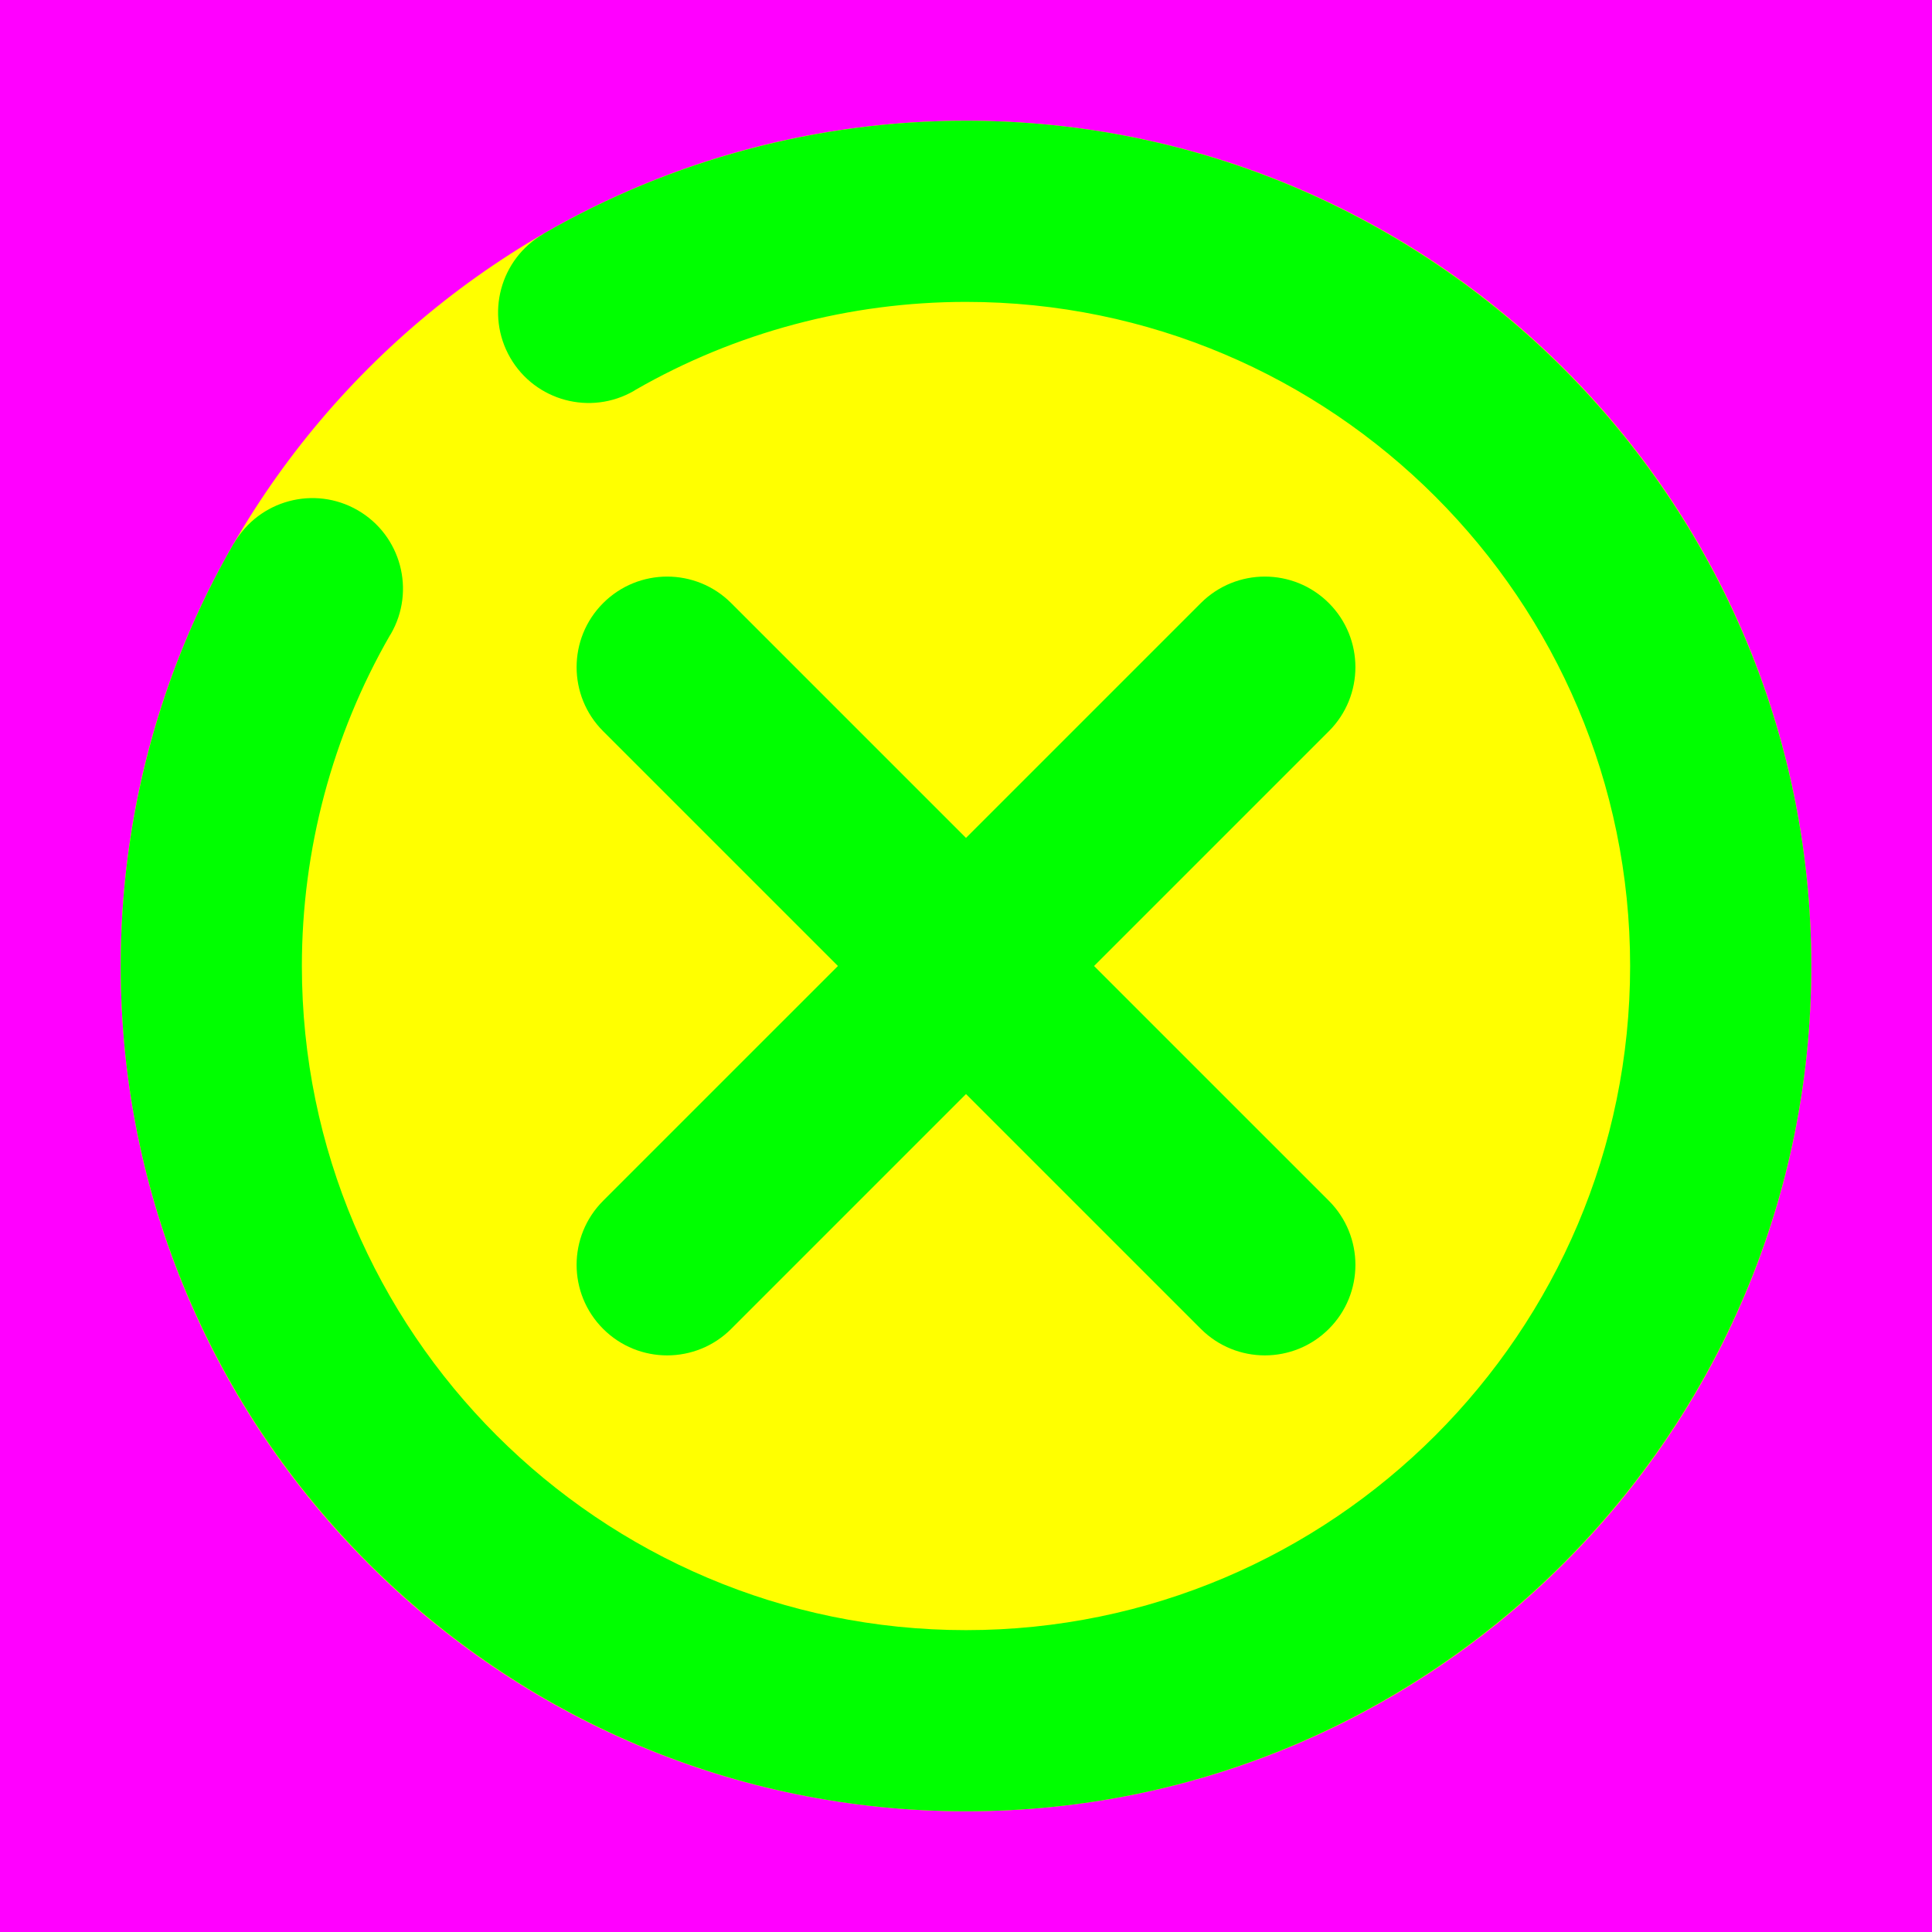
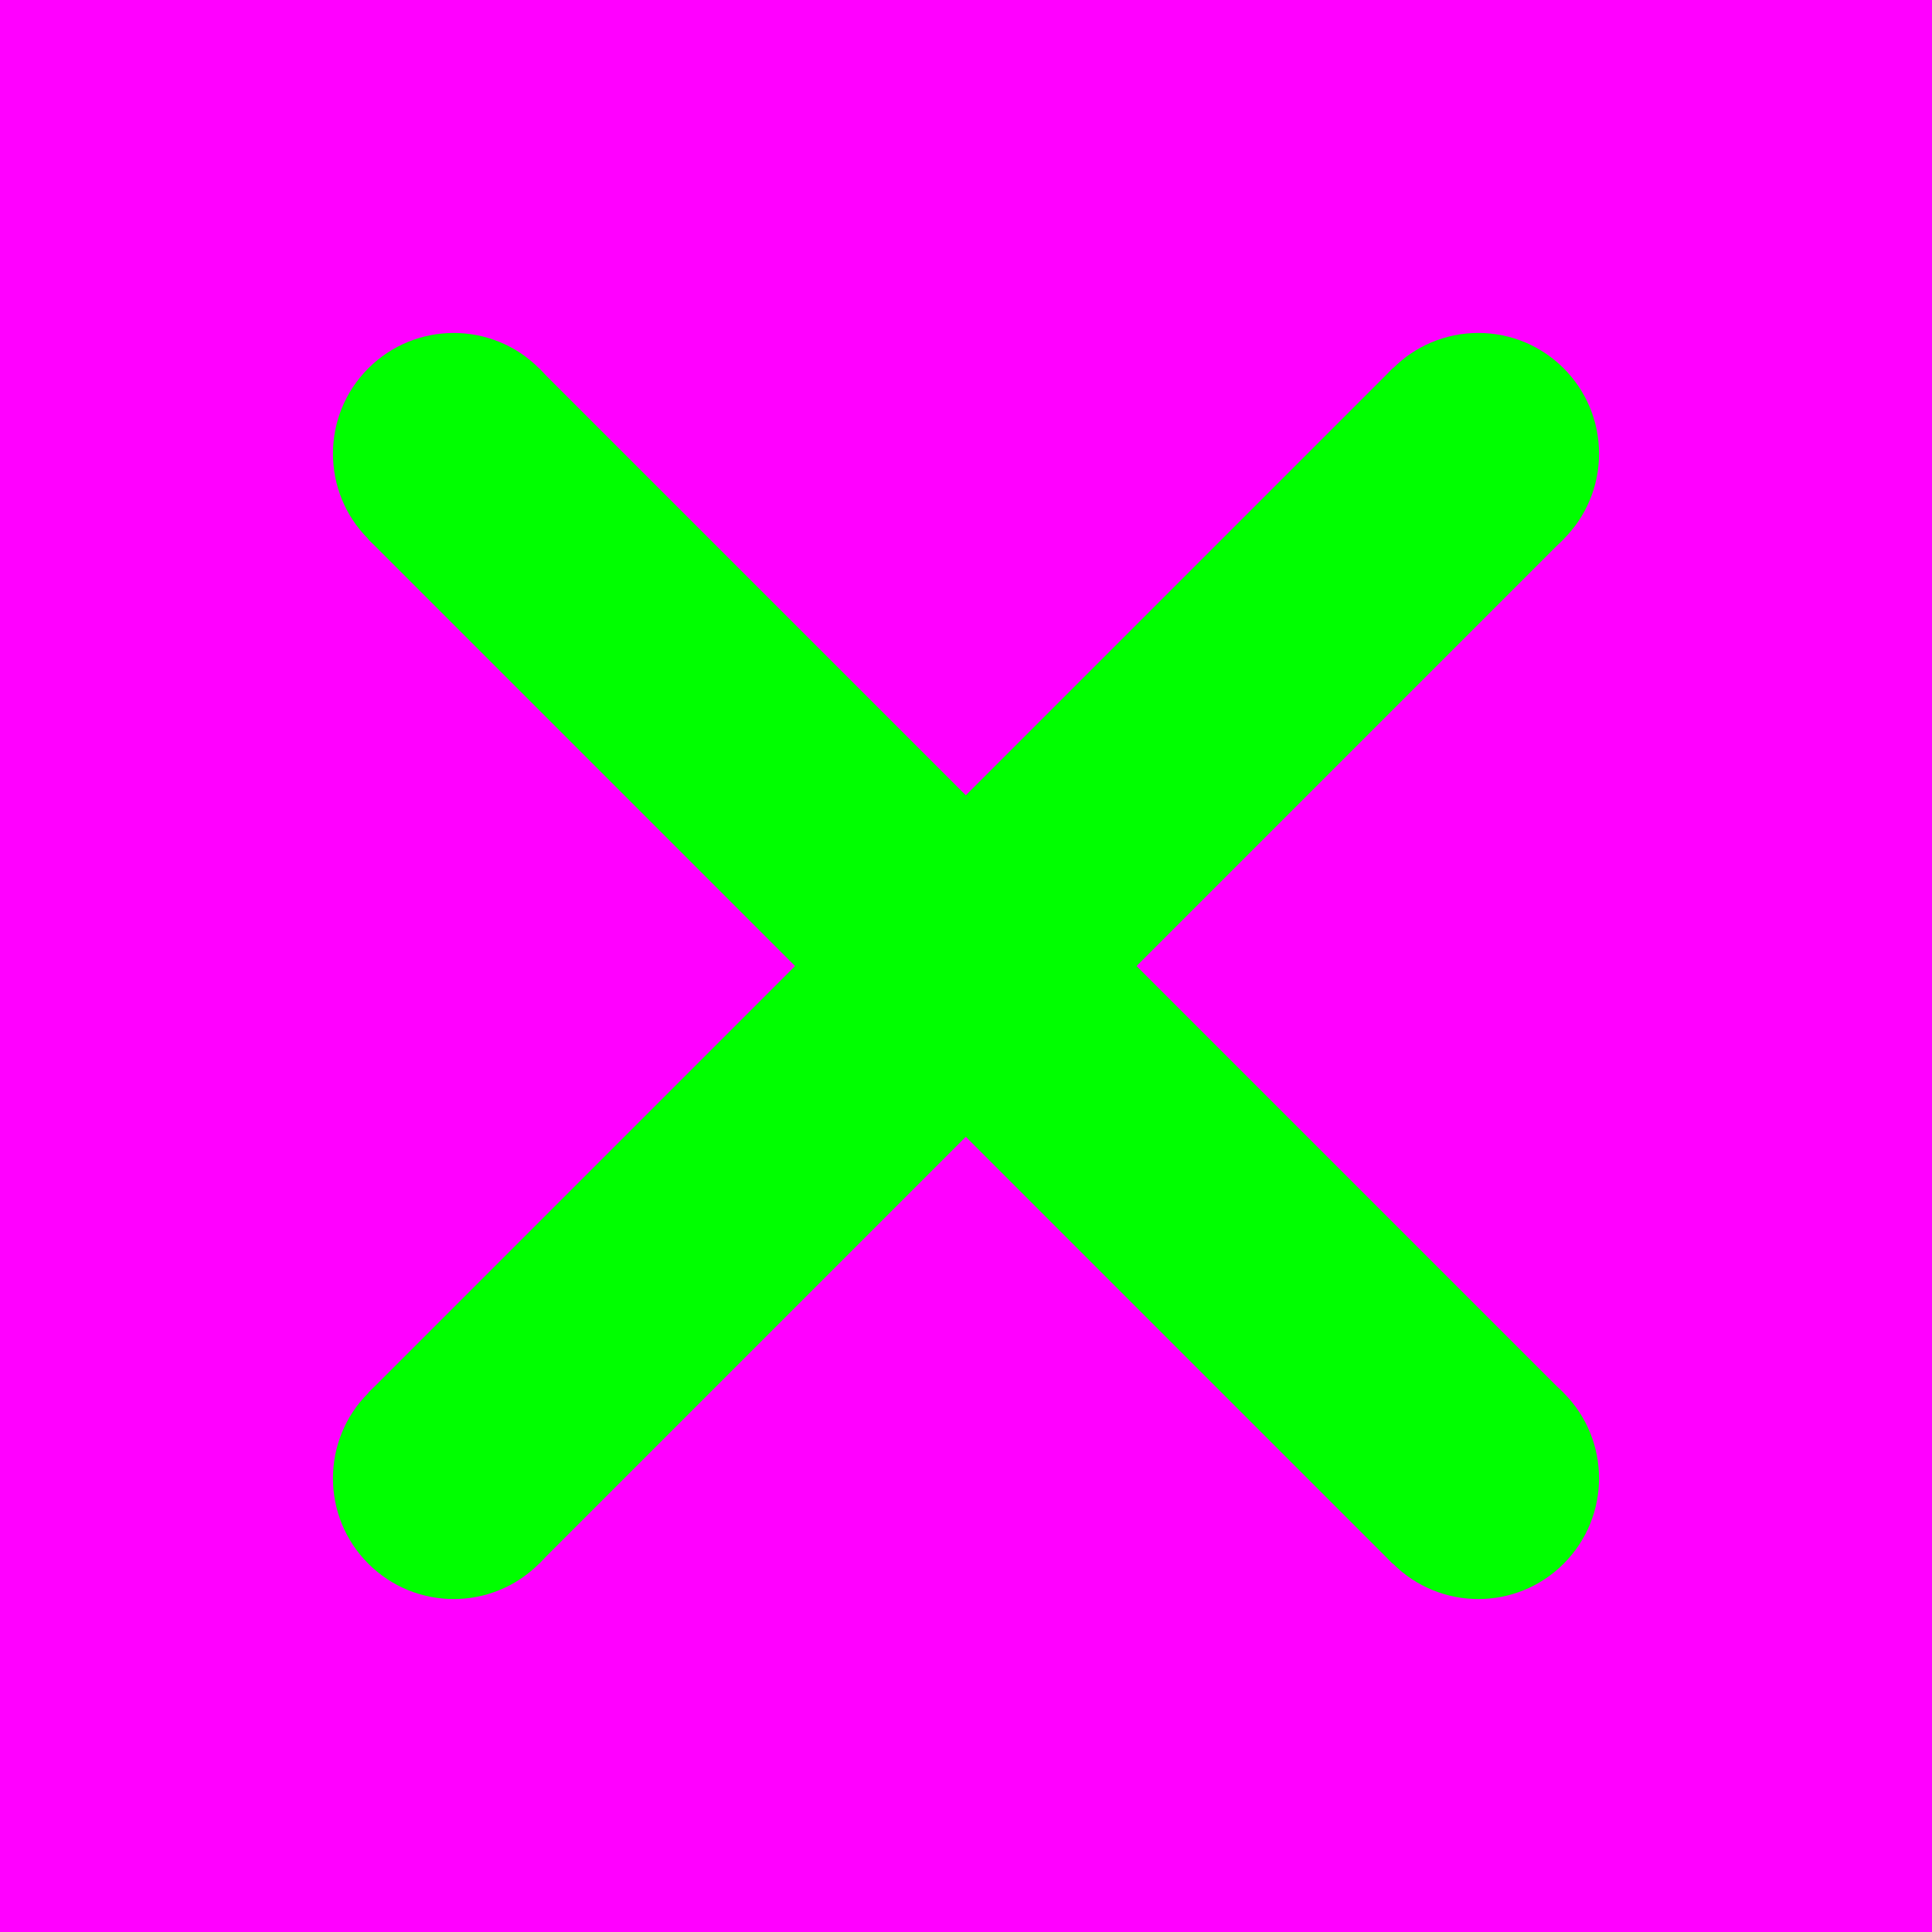
- <svg xmlns="http://www.w3.org/2000/svg" version="1.1" id="Ebene_1" x="0px" y="0px" width="256px" height="256px" viewBox="-1603 1497 256 256" enable-background="new -1603 1497 256 256" xml:space="preserve">
-   <rect x="-1603" y="1497" fill="#FF00FF" width="256" height="256" />
-   <circle fill="#FFFF00" cx="-1475" cy="1625" r="112" />
-   <path fill="#00FF00" d="M-1475,1513c-19.672,0-39.026,5.176-55.97,14.969l0.009,0.016c-0.012,0.007-0.025,0.013-0.038,0.02  c-5.74,3.314-7.706,10.653-4.395,16.393c3.314,5.739,10.655,7.705,16.393,4.393c0.072-0.042,0.136-0.091,0.207-0.134  c13.259-7.624,28.397-11.655,43.794-11.655c48.523,0,88,39.476,88,87.998c0,48.524-39.477,88.002-88,88.002  c-48.523,0-88-39.478-88-88.002c0-15.398,4.033-30.537,11.658-43.797c0.042-0.069,0.09-0.132,0.131-0.202  c3.313-5.737,1.348-13.078-4.393-16.393c-5.738-3.313-13.078-1.345-16.39,4.392c-0.005,0.01-0.009,0.02-0.015,0.028l-0.016-0.009  c-9.797,16.946-14.976,36.304-14.976,55.98c0,61.758,50.243,112.002,112,112.002c61.757,0,112-50.244,112-112.002  C-1363,1563.242-1413.243,1513-1475,1513z" />
-   <path fill="#00FF00" d="M-1426.916,1656.112c-0.006-0.007-0.014-0.012-0.02-0.019L-1458.03,1625l31.103-31.104  c0.003-0.003,0.007-0.006,0.01-0.009c4.687-4.687,4.686-12.284,0-16.971s-12.284-4.687-16.97-0.001h0l-31.113,31.113l-31.102-31.102  c-0.003-0.003-0.006-0.007-0.009-0.01c-4.687-4.687-12.285-4.686-16.971,0s-4.686,12.283,0,16.971h0l31.112,31.112l-31.111,31.111  l0,0.001h0c-4.688,4.686-4.687,12.284,0,16.971c4.686,4.686,12.283,4.686,16.971,0c0.003-0.003,0.006-0.007,0.009-0.01  l31.102-31.104l31.113,31.113l0.001-0.001c4.687,4.688,12.284,4.687,16.971,0  C-1422.23,1668.398-1422.229,1660.801-1426.916,1656.112z" />
+ <svg xmlns="http://www.w3.org/2000/svg" version="1.1" x="0px" y="0px" width="256px" height="256px" viewBox="-1603 1497 256 256" enable-background="new -1603 1497 256 256" xml:space="preserve">
+   <g id="Hilfslinien">
+ </g>
+   <g id="back">
+     <rect x="-1603" y="1497" fill="#FF00FF" width="256" height="256" />
+   </g>
+   <g id="front">
+     <circle fill="#00FF00" cx="-1407.118" cy="1557.117" r="16" />
+     <path fill="#00FF00" d="M-1554.198,1704.195c-6.245-6.245-6.246-16.378,0.002-22.627c6.247-6.246,16.379-6.246,22.627,0.001   c6.246,6.247,6.246,16.38,0,22.628C-1537.818,1710.443-1547.949,1710.444-1554.198,1704.195z" />
+     <rect x="-1571.001" y="1609" transform="matrix(0.7071 -0.7071 0.7071 0.7071 -1581.066 -567.0308)" fill="#00FF00" width="192.002" height="32" />
+     <path fill="#00FF00" d="M-1531.568,1568.432c-6.246,6.249-16.378,6.249-22.629-0.001c-6.247-6.249-6.247-16.382,0-22.625   c6.245-6.249,16.38-6.251,22.628-0.003C-1525.319,1552.055-1525.319,1562.186-1531.568,1568.432z" />
+     <path fill="#00FF00" d="M-1395.806,1704.197c-6.244,6.246-16.378,6.247-22.626-0.001c-6.247-6.247-6.245-16.378,0.001-22.628   c6.246-6.246,16.379-6.246,22.627,0C-1389.558,1687.818-1389.557,1697.949-1395.806,1704.197z" />
+     <rect x="-1571.001" y="1609" transform="matrix(-0.7071 -0.7071 0.7071 -0.7071 -3667.032 1731.073)" fill="#00FF00" width="192.001" height="32.001" />
+   </g>
</svg>
